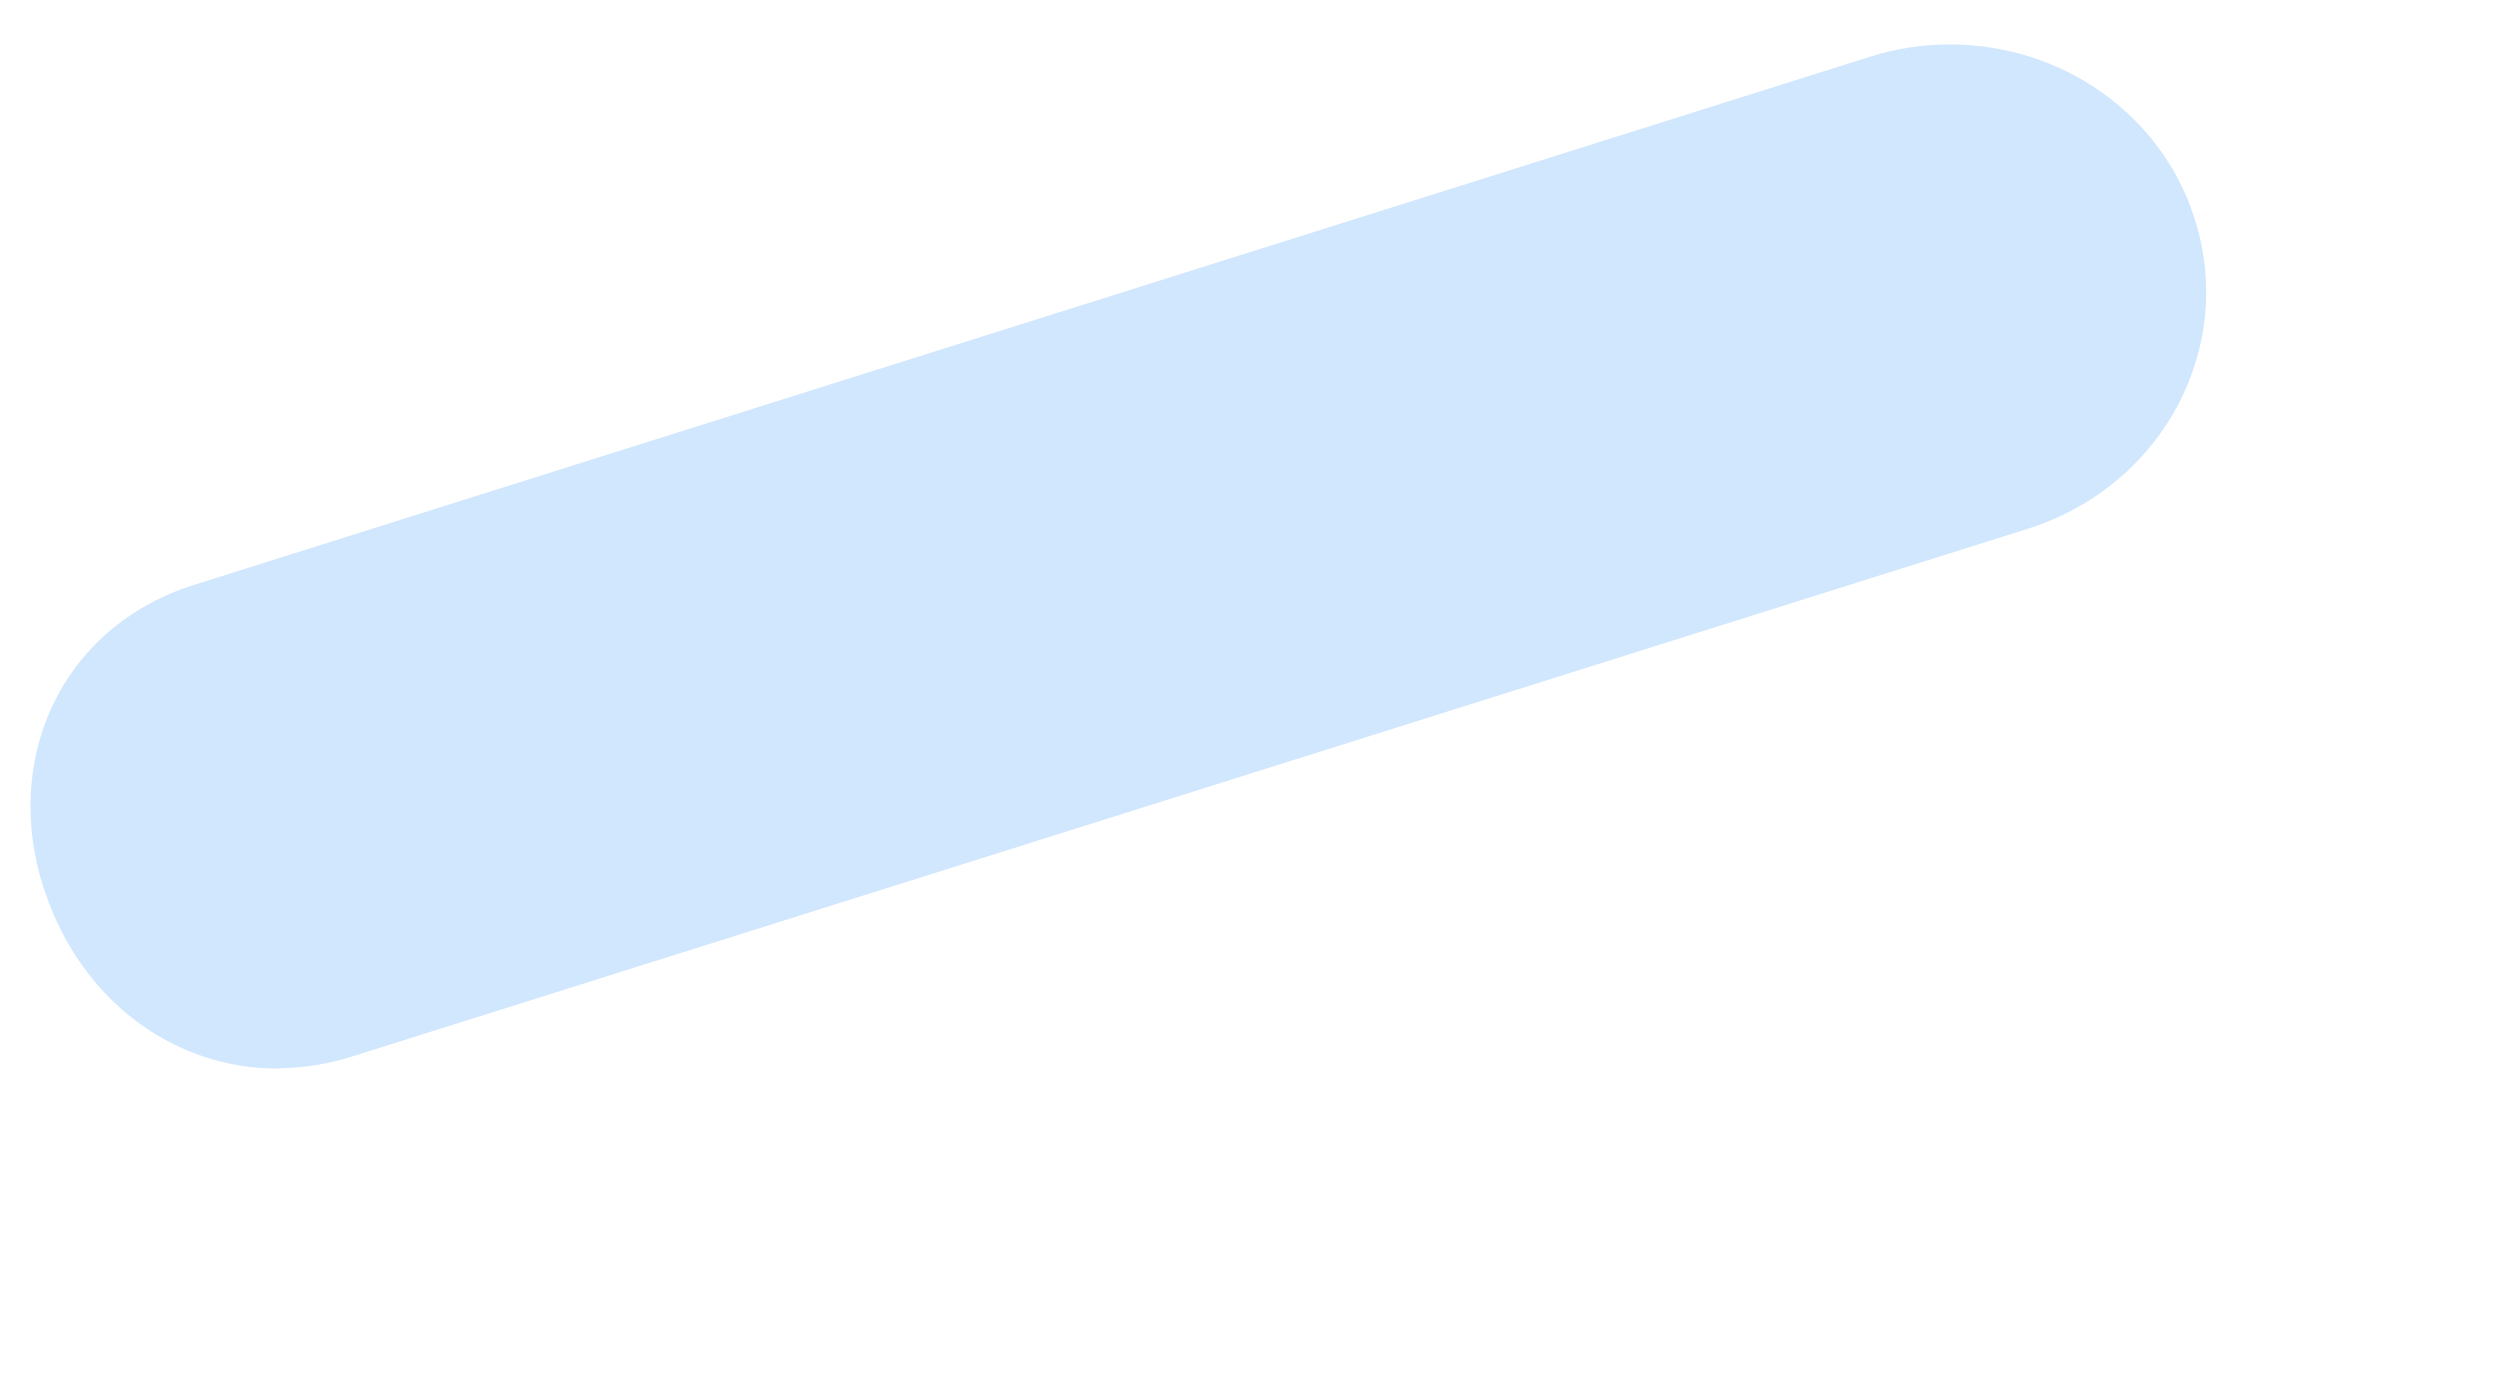
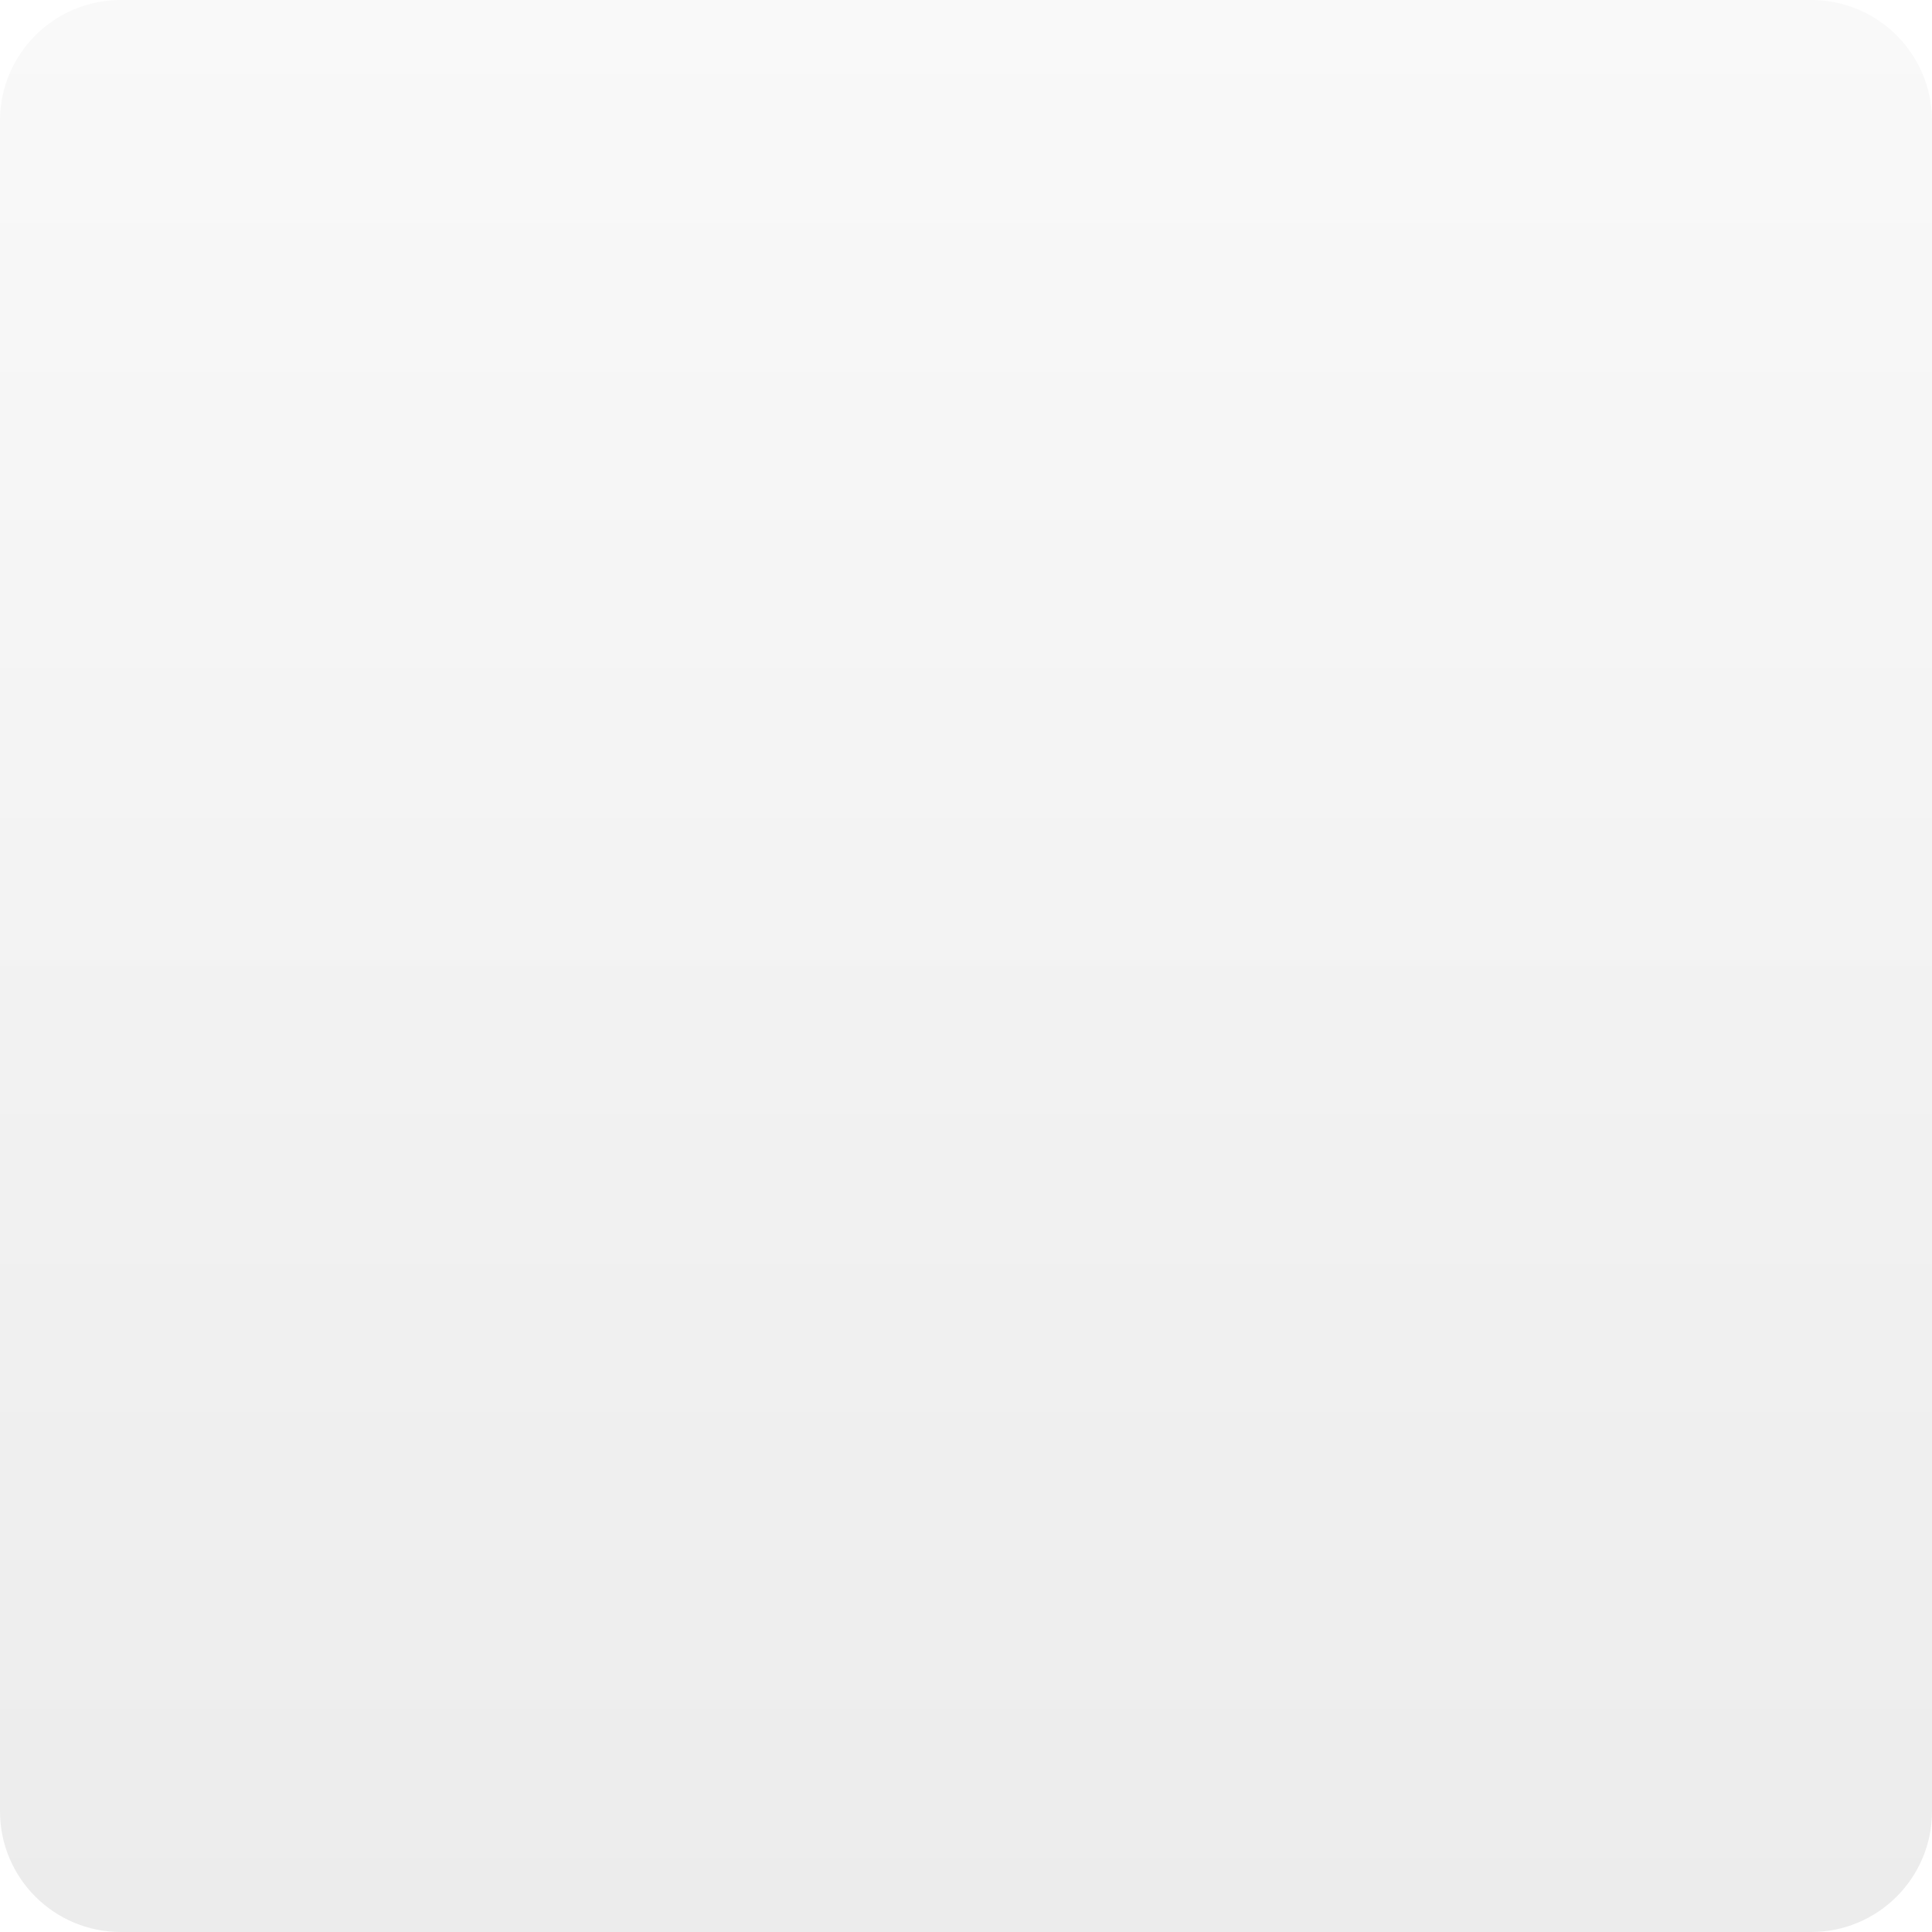
- <svg xmlns="http://www.w3.org/2000/svg" version="1.1" width="9px" height="5px">
-   <g transform="matrix(1 0 0 1 -47 -34 )">
-     <path d="M 0.999 3.847  C 0.621 3.847  0.292 3.596  0.164 3.216  L 0.162 3.212  C 0.003 2.743  0.214 2.26  0.697 2.106  L 6.736 0.203  C 6.828 0.174  6.923 0.16  7.02 0.16  C 7.421 0.16  7.776 0.409  7.897 0.776  C 8.054 1.244  7.79 1.746  7.305 1.902  L 1.269 3.803  C 1.182 3.831  1.091 3.845  0.999 3.846  Z " fill-rule="nonzero" fill="#1989fa" stroke="none" fill-opacity="0.2" transform="matrix(1 0 0 1 47 34 )" />
+ <svg xmlns="http://www.w3.org/2000/svg" version="1.1" width="80px" height="80px">
+   <defs>
+     <linearGradient gradientUnits="userSpaceOnUse" x1="40" y1="12" x2="40" y2="92" id="LinearGradient53">
+       <stop id="Stop54" stop-color="#f9f9f9" offset="0" />
+       <stop id="Stop55" stop-color="#ececec" offset="1" />
+     </linearGradient>
+   </defs>
+   <g transform="matrix(1 0 0 1 0 -12 )">
+     <path d="M 0 17  A 5 5 0 0 1 5 12 L 75 12  A 5 5 0 0 1 80 17 L 80 87  A 5 5 0 0 1 75 92 L 5 92  A 5 5 0 0 1 0 87 L 0 17  Z " fill-rule="nonzero" fill="url(#LinearGradient53)" stroke="none" />
  </g>
</svg>
